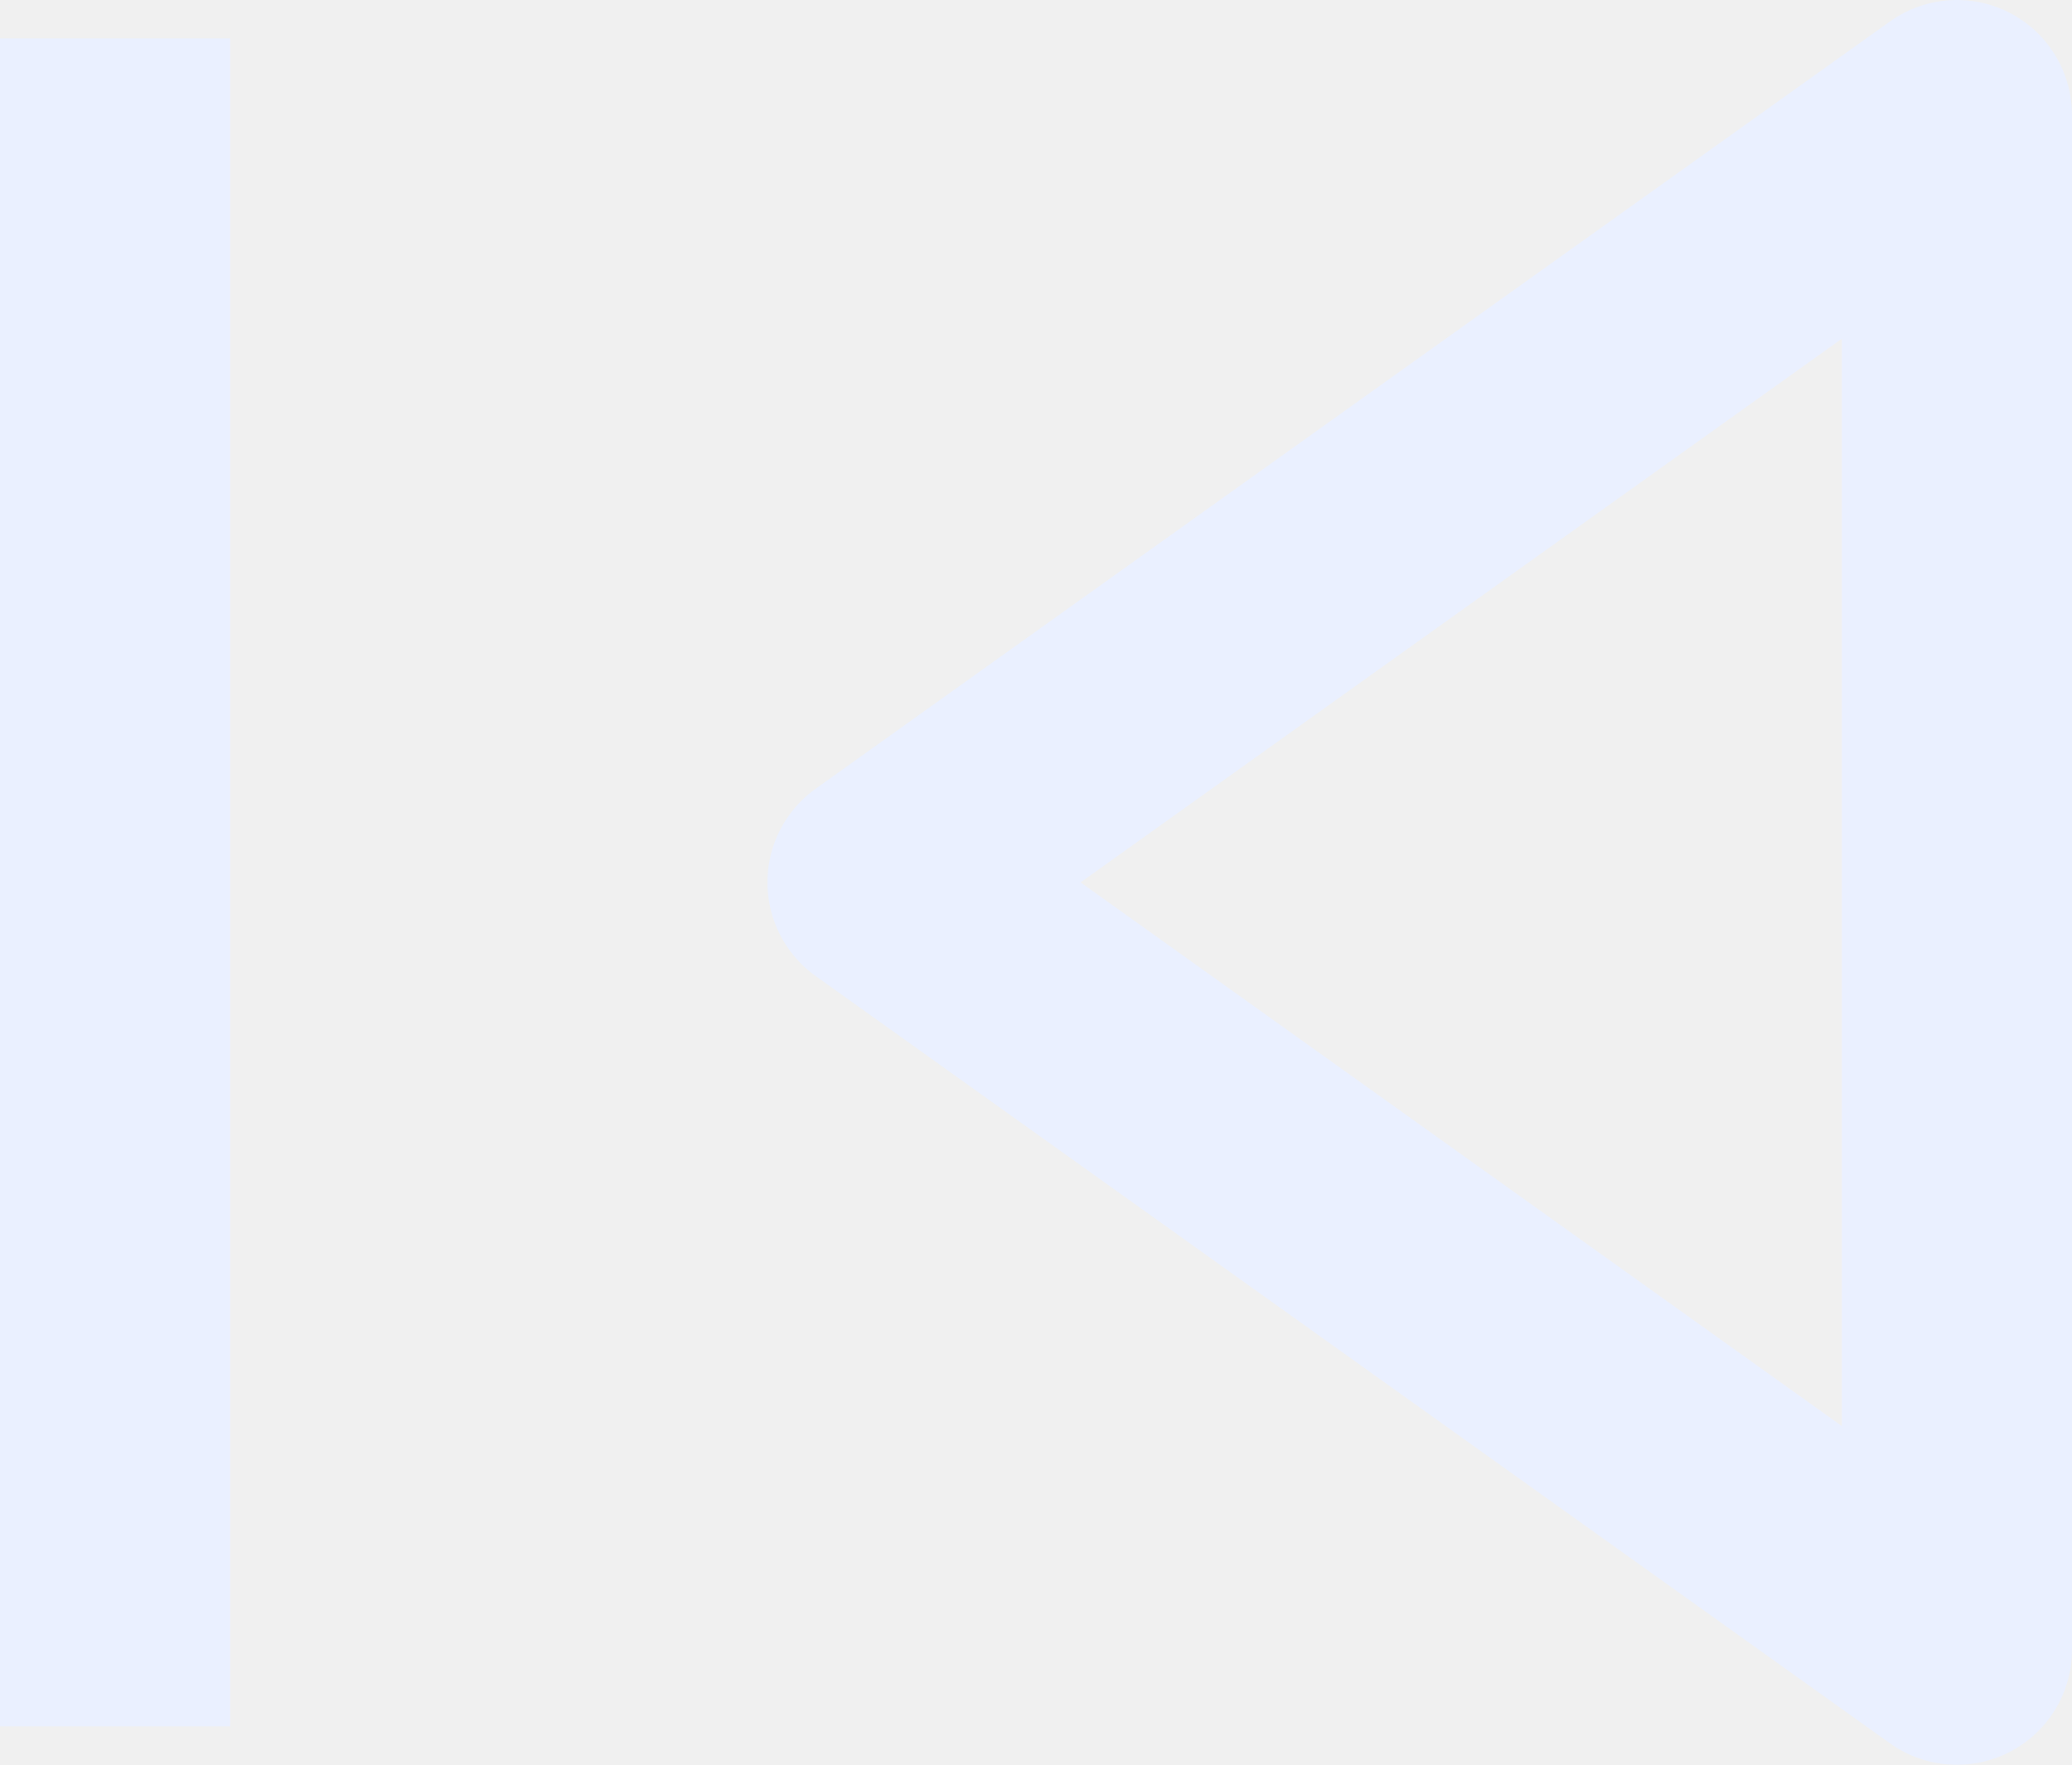
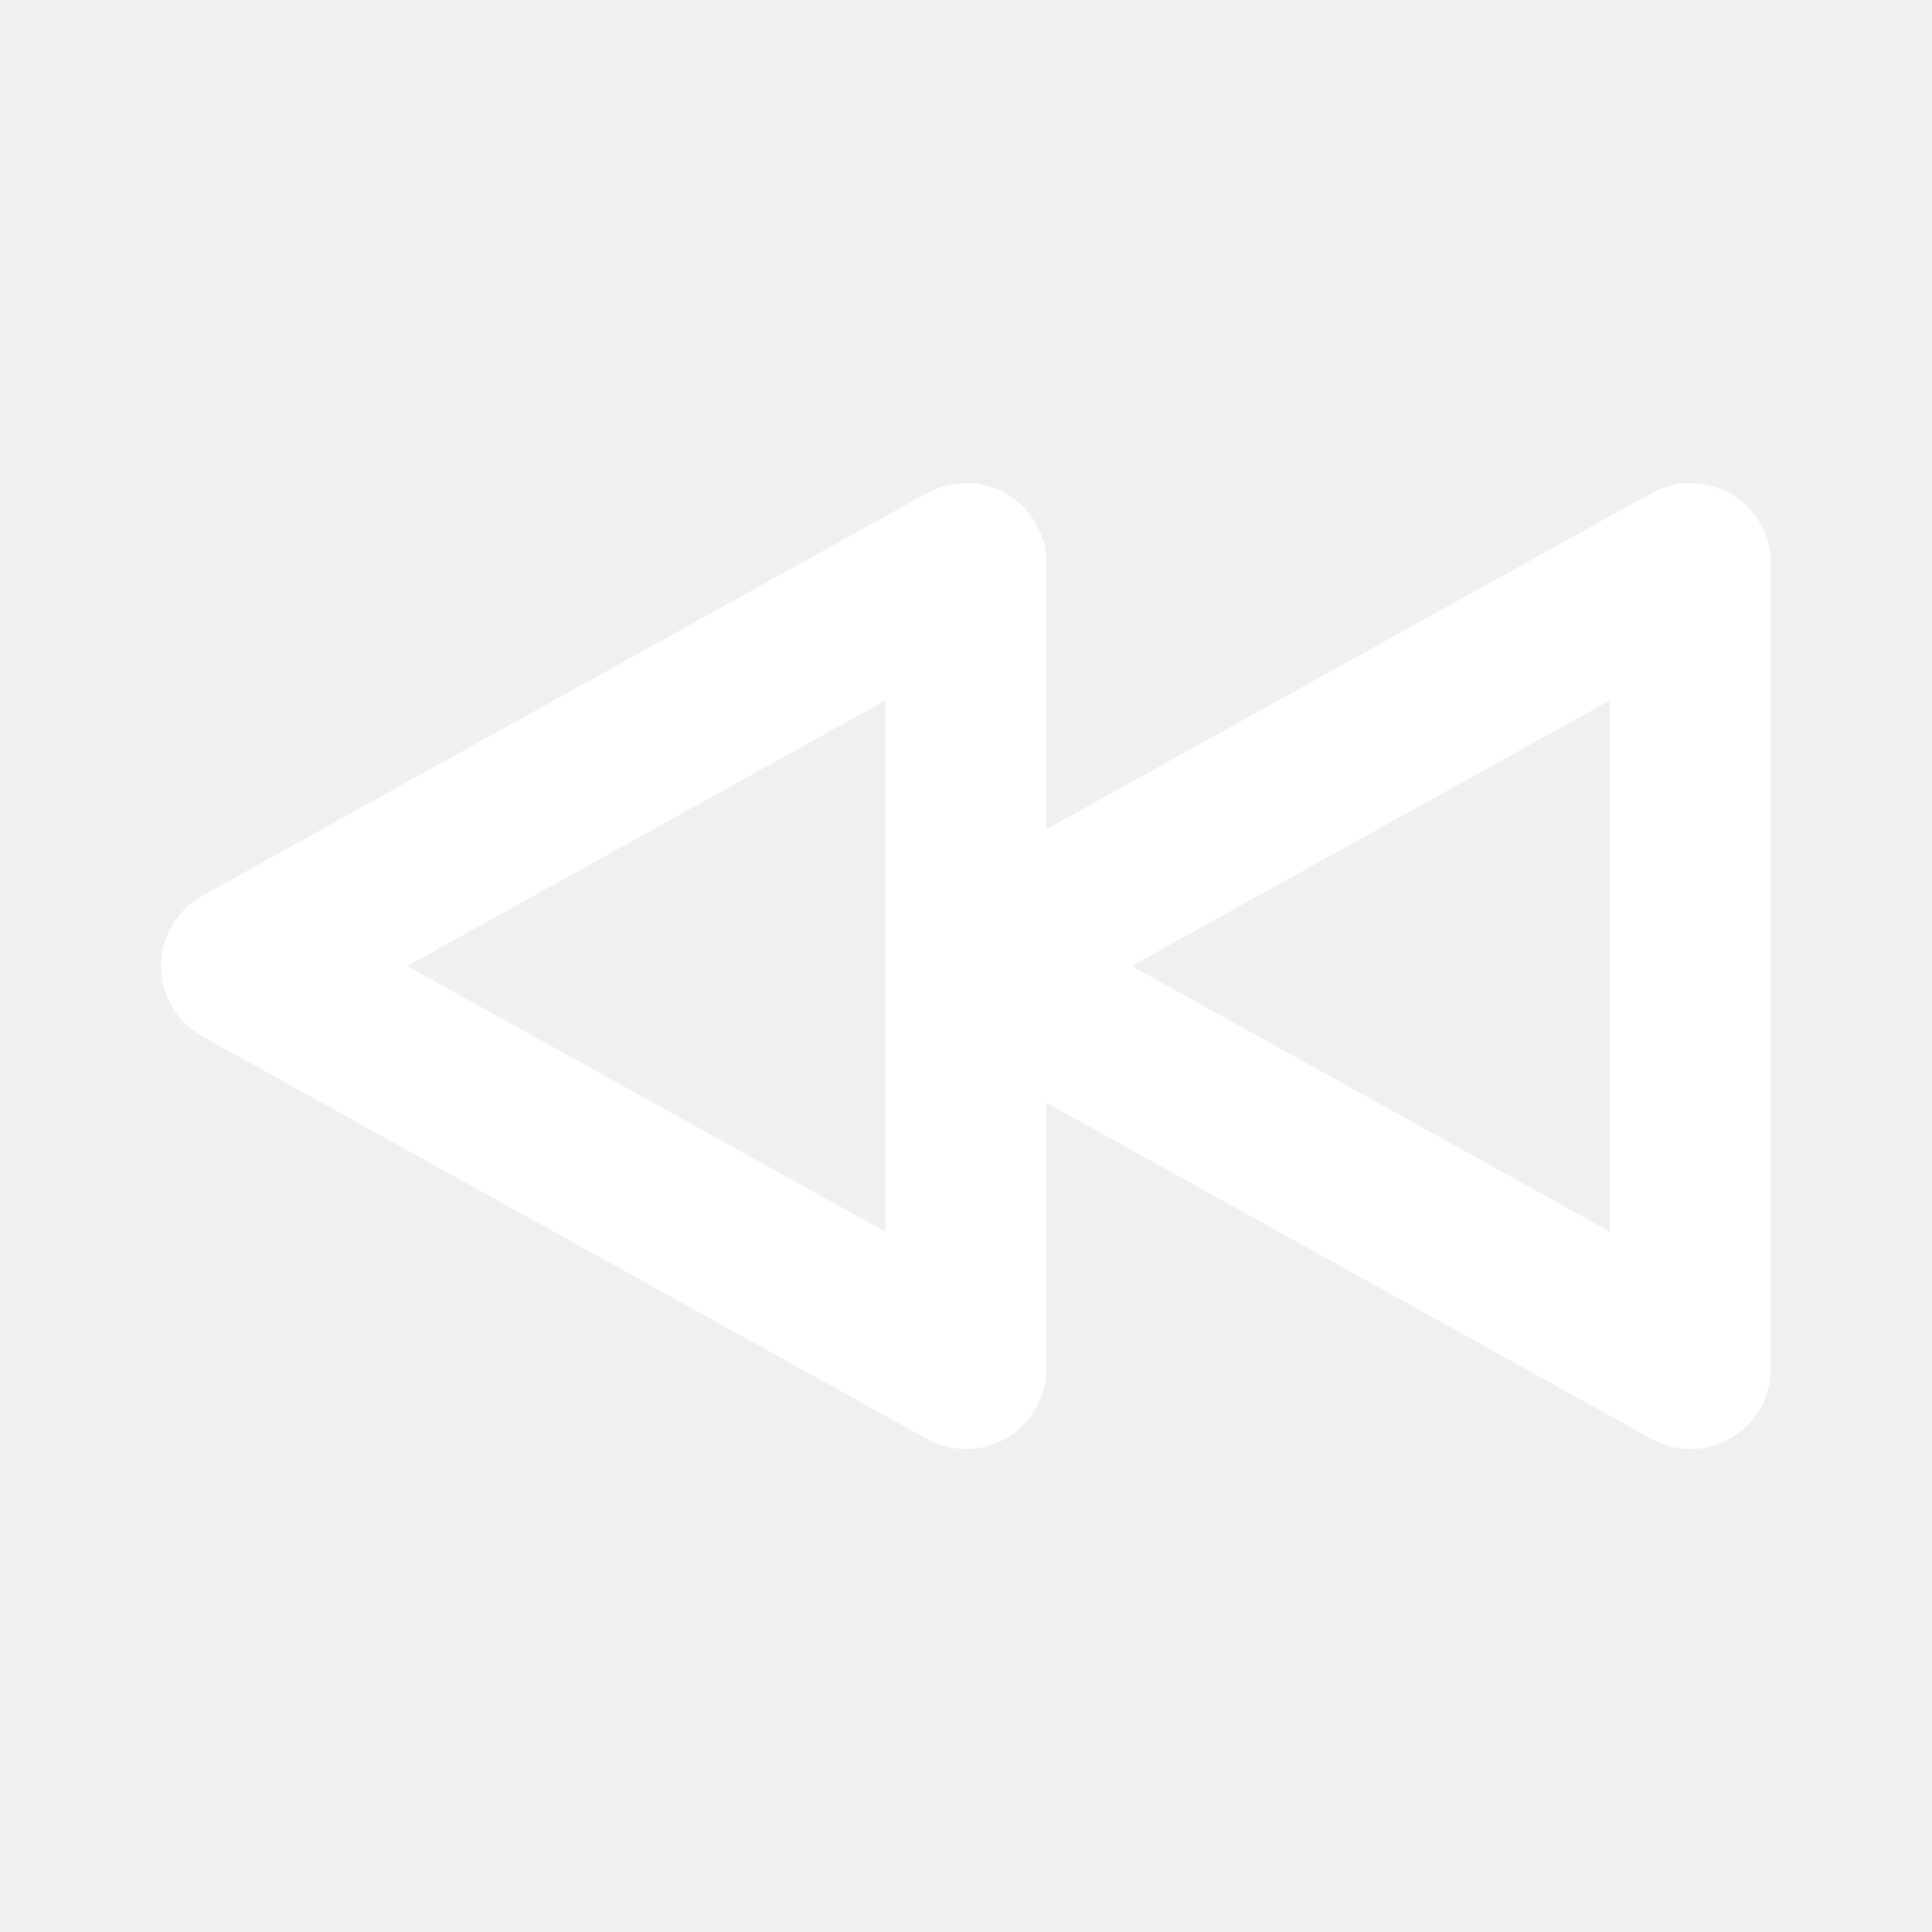
- <svg xmlns="http://www.w3.org/2000/svg" width="18" height="15.333" viewBox="0 0 18 15.333">
-   <path id="Vector_2_" data-name="Vector (2)" d="M1.216,15.148V.482m16,14V1.148L7.883,7.815Z" transform="translate(-0.216 -0.148)" fill="none" stroke="#eaf0ff" stroke-linejoin="round" stroke-width="2" />
+ <svg xmlns="http://www.w3.org/2000/svg" viewBox="0 0 24 24" fill="none">
+   <g id="SVGRepo_bgCarrier" stroke-width="0" />
+   <g id="SVGRepo_tracerCarrier" stroke-linecap="round" stroke-linejoin="round" />
+   <g id="SVGRepo_iconCarrier">
+     <g id="Media / Rewind">
+       <path id="Vector" d="M12 12L21 17V7L12 12ZM12 12V7L3 12L12 17V12Z" stroke="#FFFFFF" stroke-width="2" stroke-linecap="round" stroke-linejoin="round" />
+     </g>
+   </g>
</svg>
